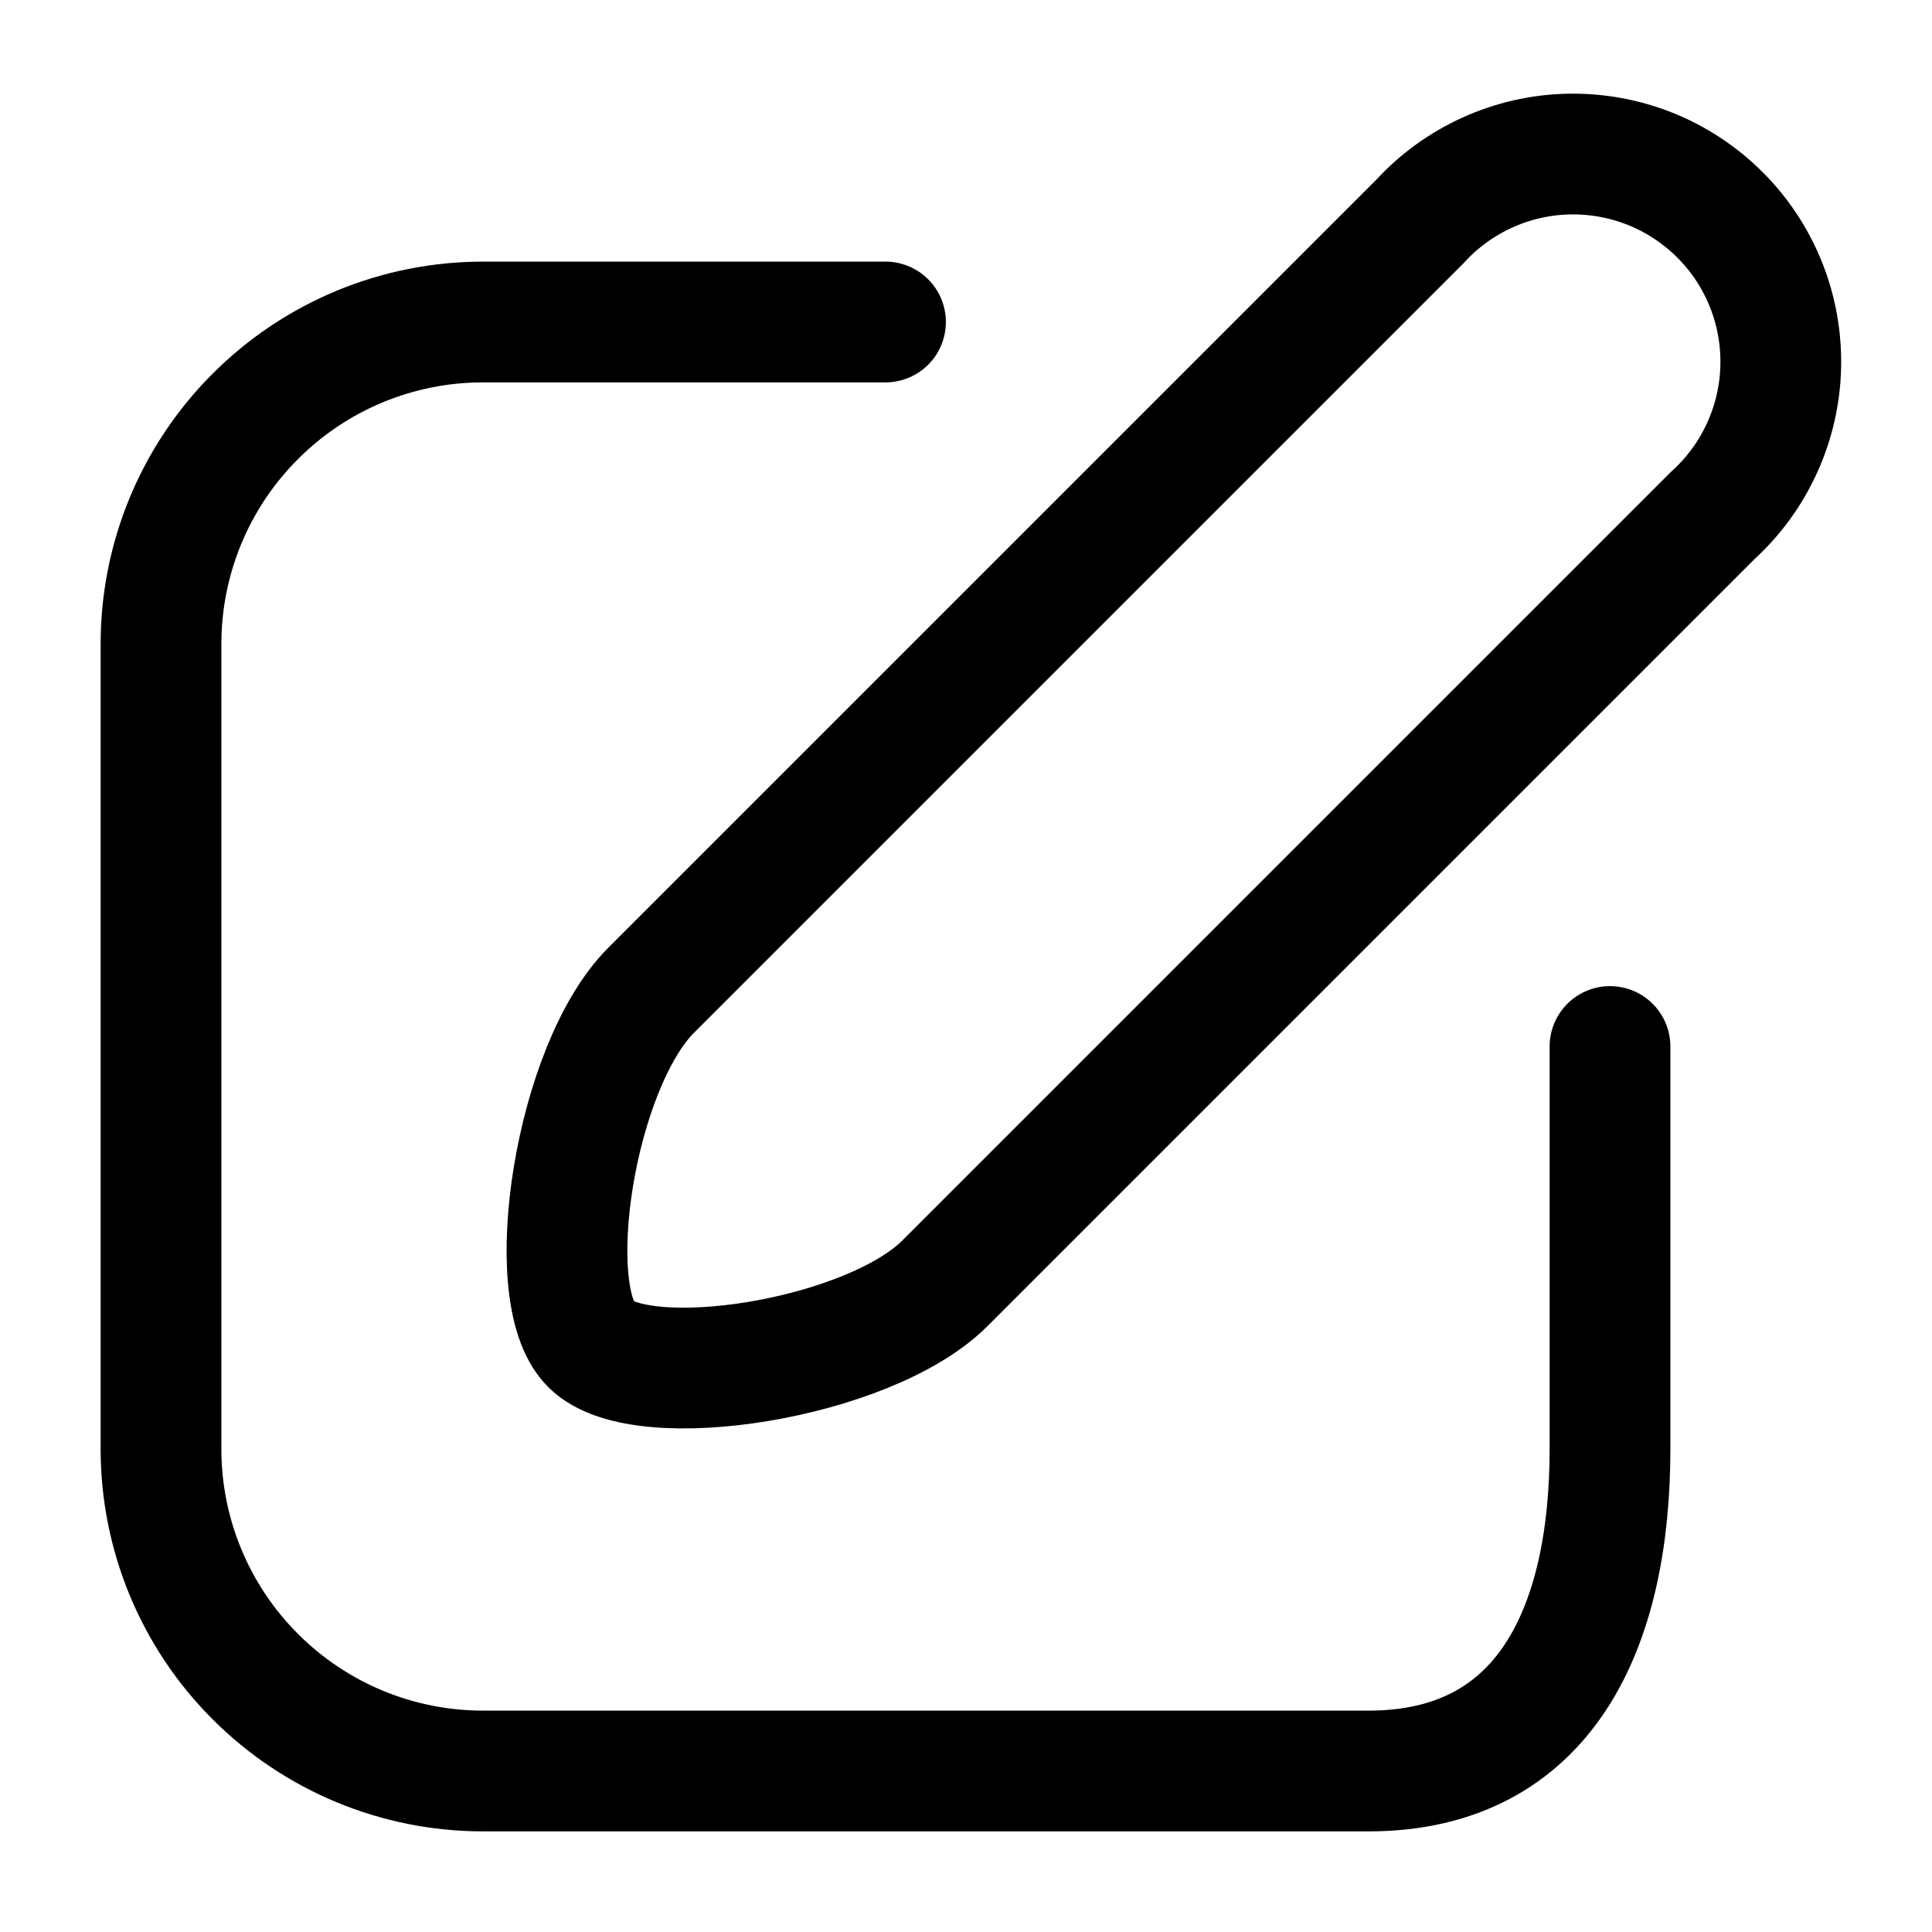
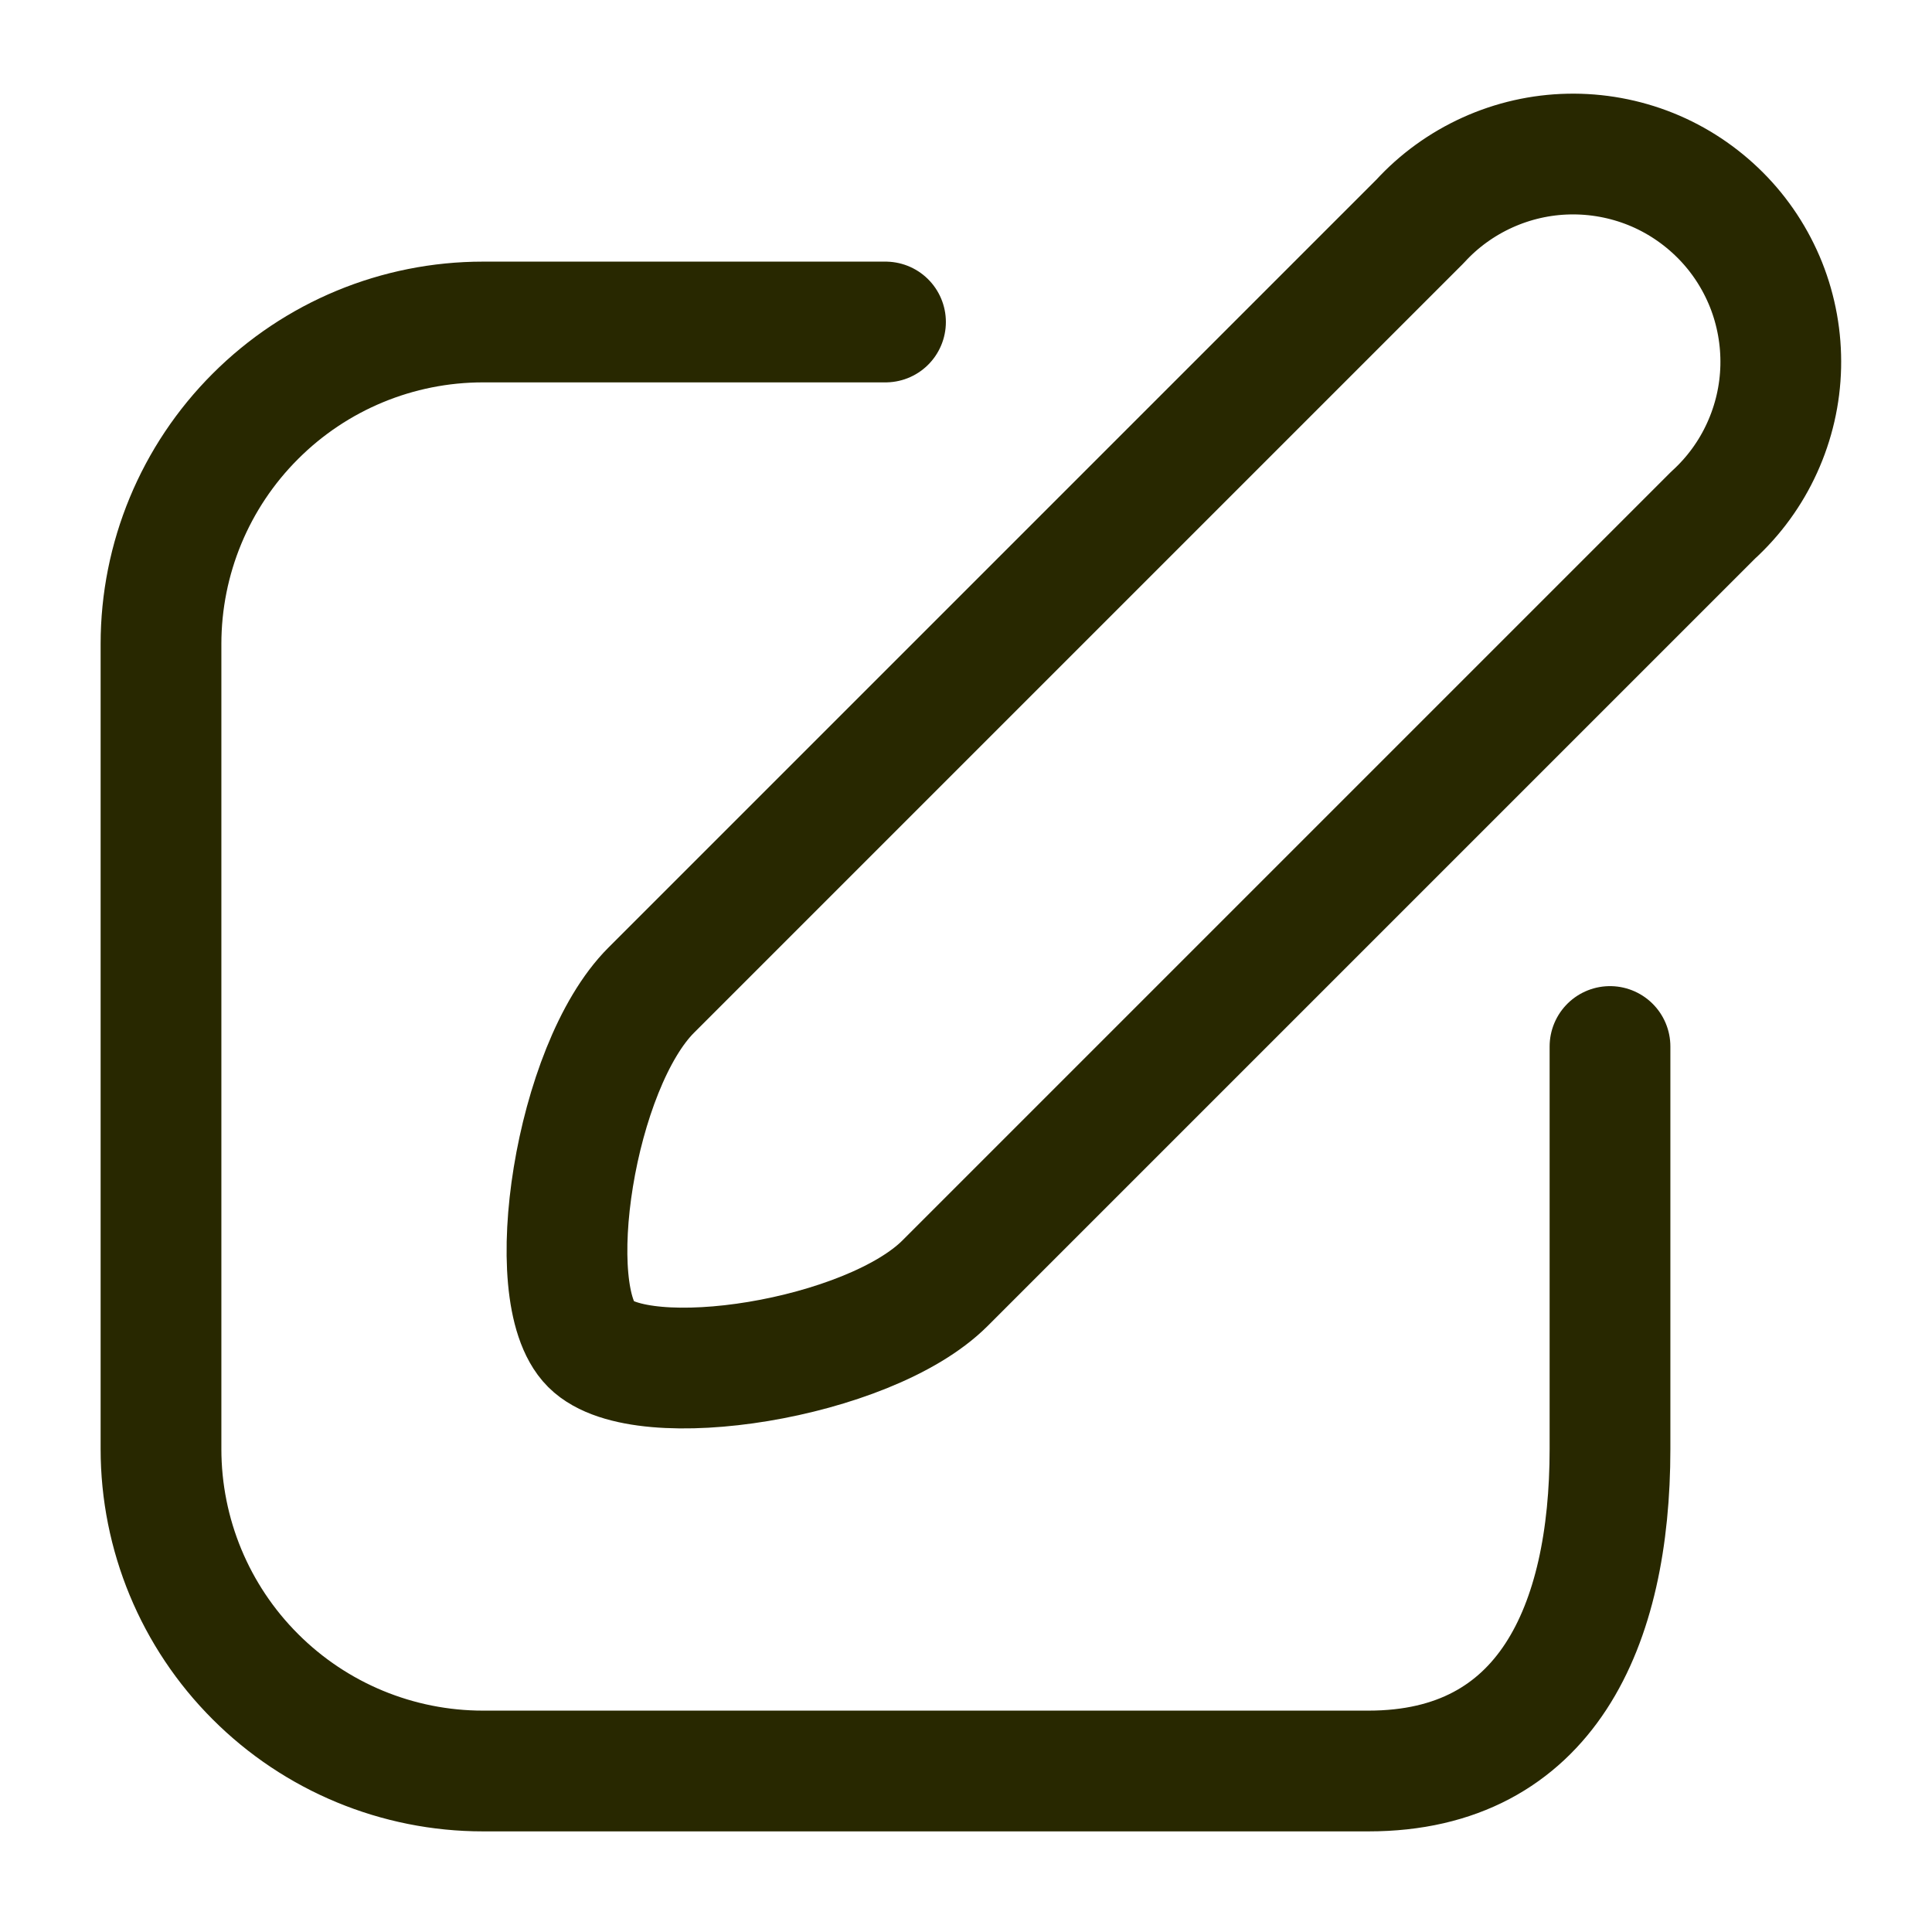
<svg xmlns="http://www.w3.org/2000/svg" width="800px" height="800px" viewBox="0 0 24 24" fill="none">
-   <path d="M21.28 6.4L11.74 15.94C10.79 16.89 7.97 17.33 7.34 16.7C6.71 16.07 7.14 13.25 8.09 12.3L17.64 2.75C17.875 2.493 18.16 2.287 18.478 2.143C18.796 1.999 19.139 1.921 19.488 1.914C19.836 1.907 20.182 1.97 20.506 2.1C20.829 2.23 21.122 2.425 21.369 2.672C21.615 2.918 21.808 3.212 21.938 3.536C22.067 3.86 22.129 4.206 22.121 4.555C22.113 4.903 22.034 5.246 21.889 5.564C21.745 5.881 21.538 6.165 21.28 6.4V6.4Z" stroke="#000000" stroke-width="1.5" stroke-linecap="round" stroke-linejoin="round" />
-   <path d="M11 4H6C4.939 4 3.922 4.421 3.172 5.172C2.421 5.922 2 6.939 2 8V18C2 19.061 2.421 20.078 3.172 20.828C3.922 21.579 4.939 22 6 22H17C19.21 22 20 20.2 20 18V13" stroke="#000000" stroke-width="1.5" stroke-linecap="round" stroke-linejoin="round" />
+   <path d="M21.28 6.4L11.74 15.94C10.79 16.89 7.97 17.33 7.34 16.7C6.71 16.07 7.14 13.25 8.09 12.3L17.64 2.75C17.875 2.493 18.16 2.287 18.478 2.143C18.796 1.999 19.139 1.921 19.488 1.914C19.836 1.907 20.182 1.97 20.506 2.1C20.829 2.23 21.122 2.425 21.369 2.672C21.615 2.918 21.808 3.212 21.938 3.536C22.067 3.86 22.129 4.206 22.121 4.555C22.113 4.903 22.034 5.246 21.889 5.564C21.745 5.881 21.538 6.165 21.28 6.4V6.4Z" stroke="#282800" stroke-width="1.5" stroke-linecap="round" stroke-linejoin="round" />
+   <path d="M11 4H6C4.939 4 3.922 4.421 3.172 5.172C2.421 5.922 2 6.939 2 8V18C2 19.061 2.421 20.078 3.172 20.828C3.922 21.579 4.939 22 6 22H17C19.21 22 20 20.2 20 18V13" stroke="#282800" stroke-width="1.5" stroke-linecap="round" stroke-linejoin="round" />
</svg>
